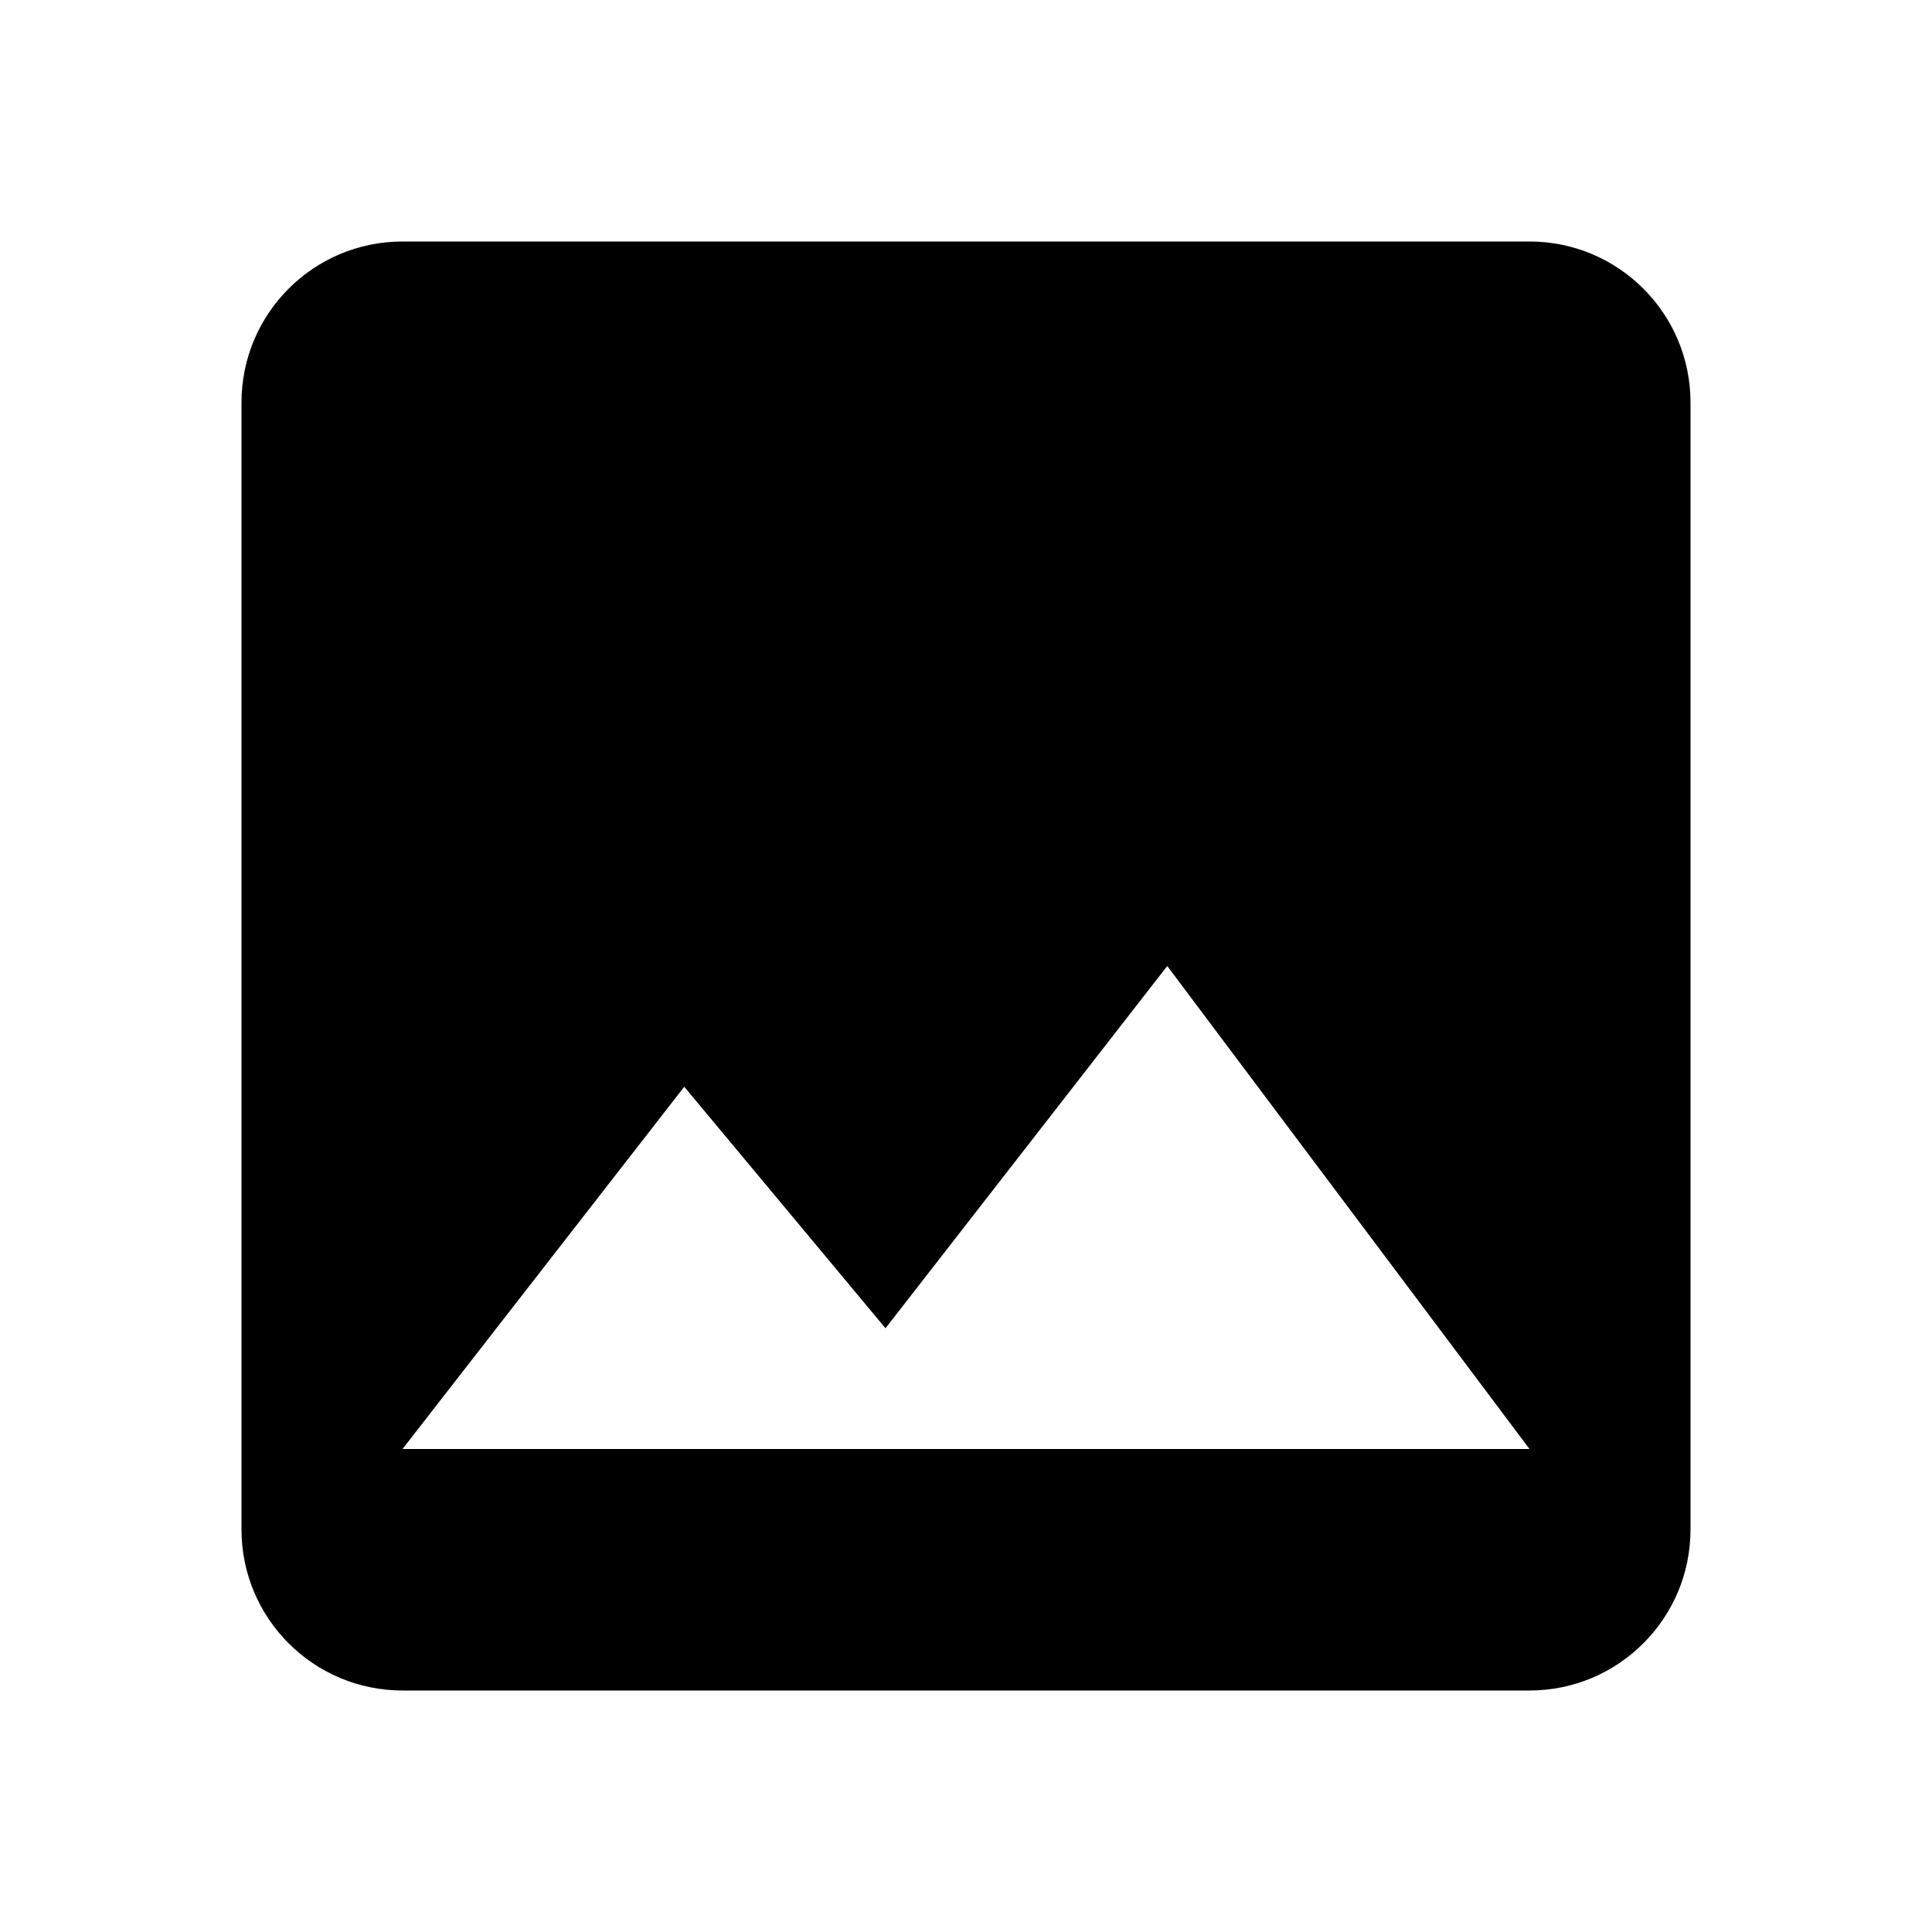
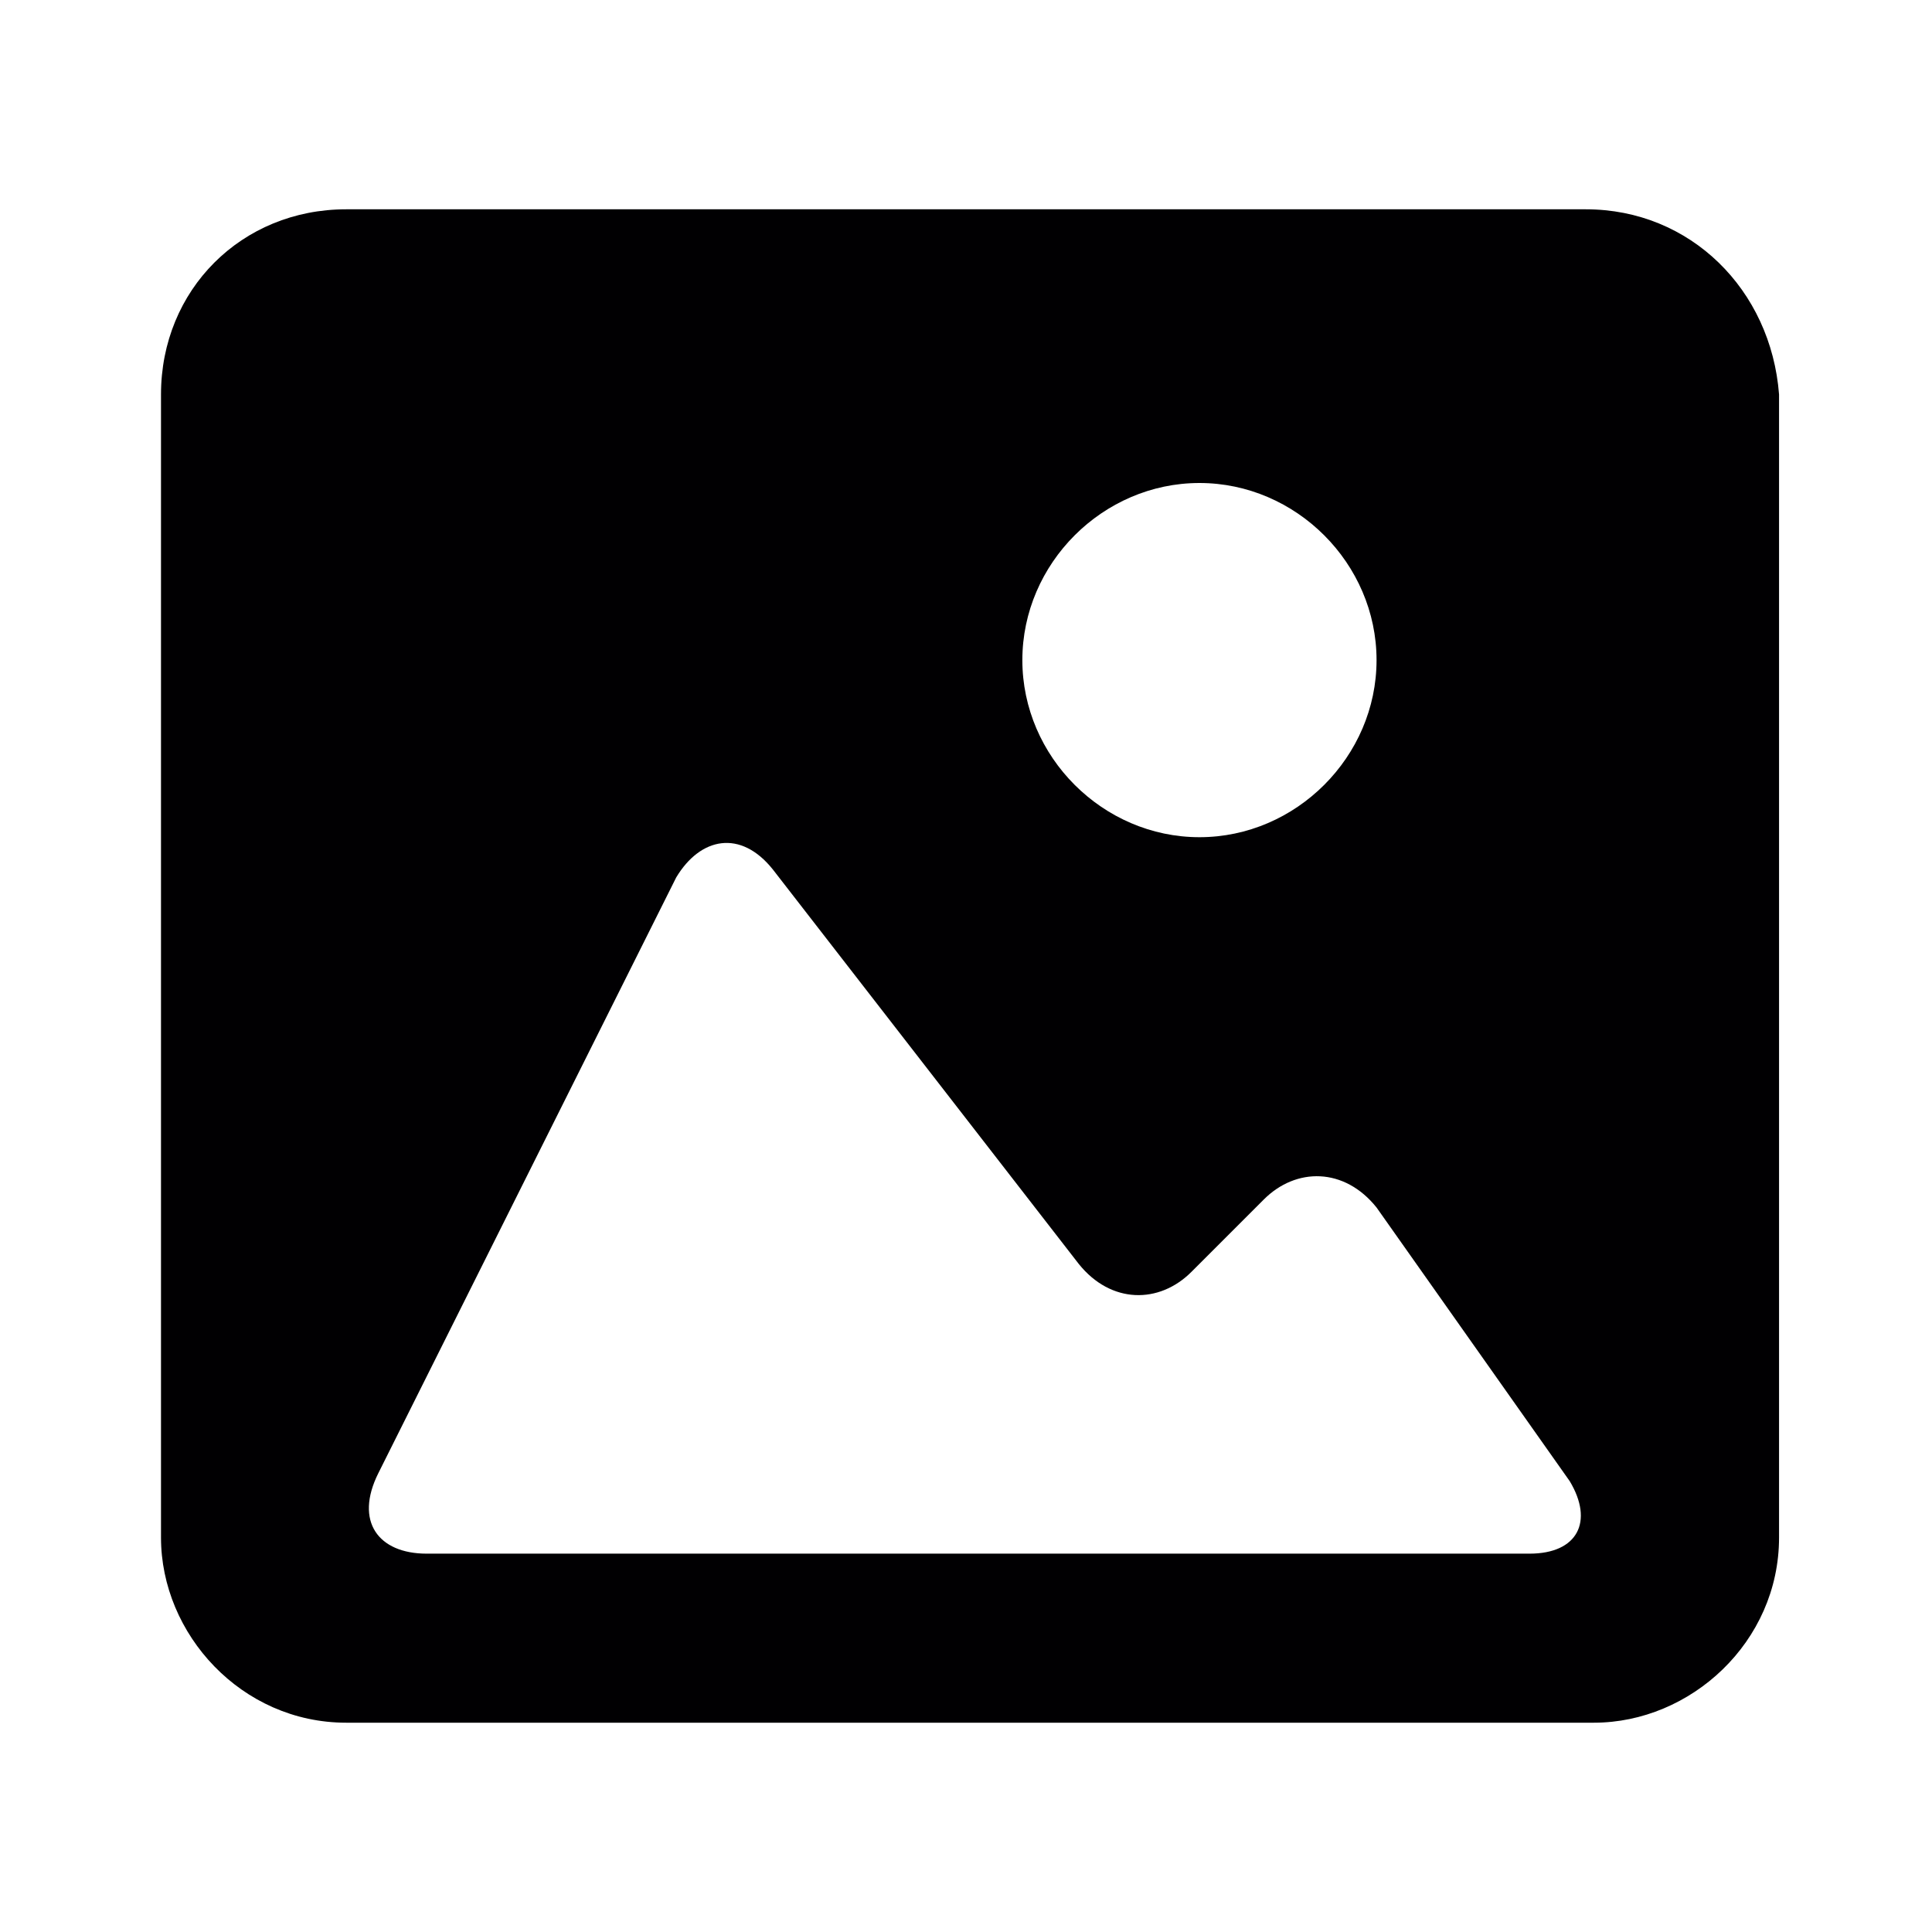
- <svg xmlns="http://www.w3.org/2000/svg" version="1.1" width="24" height="24" viewBox="0 0 24 24">
-   <path d="M8.5,13.5L11,16.5L14.5,12L19,18H5M21,19V5C21,3.89 20.1,3 19,3H5A2,2 0 0,0 3,5V19A2,2 0 0,0 5,21H19A2,2 0 0,0 21,19Z" />
+ <svg xmlns="http://www.w3.org/2000/svg" version="1.1" id="katman_1" x="0px" y="0px" viewBox="0 0 24 24" style="enable-background:new 0 0 24 24;" xml:space="preserve">
+   <style type="text/css">
+ 	.st0{fill:#010002;}
+ </style>
+   <g>
+     <path class="st0" d="M19.7,2.6H4.3C3,2.6,2,3.6,2,4.9v14.2c0,1.2,1,2.3,2.3,2.3h15.5c1.2,0,2.3-1,2.3-2.3V4.9   C22,3.6,21,2.6,19.7,2.6z M14.9,6c1.2,0,2.2,1,2.2,2.2s-1,2.2-2.2,2.2c-1.2,0-2.2-1-2.2-2.2S13.7,6,14.9,6z M19,19.3h-7H5.3   c-0.6,0-0.9-0.4-0.6-1l3.7-7.4c0.3-0.5,0.8-0.6,1.2-0.1l3.8,4.9c0.4,0.5,1,0.5,1.4,0.1l0.9-0.9c0.4-0.4,1-0.4,1.4,0.1l2.4,3.4   C19.8,18.9,19.6,19.3,19,19.3z" />
+   </g>
</svg>
